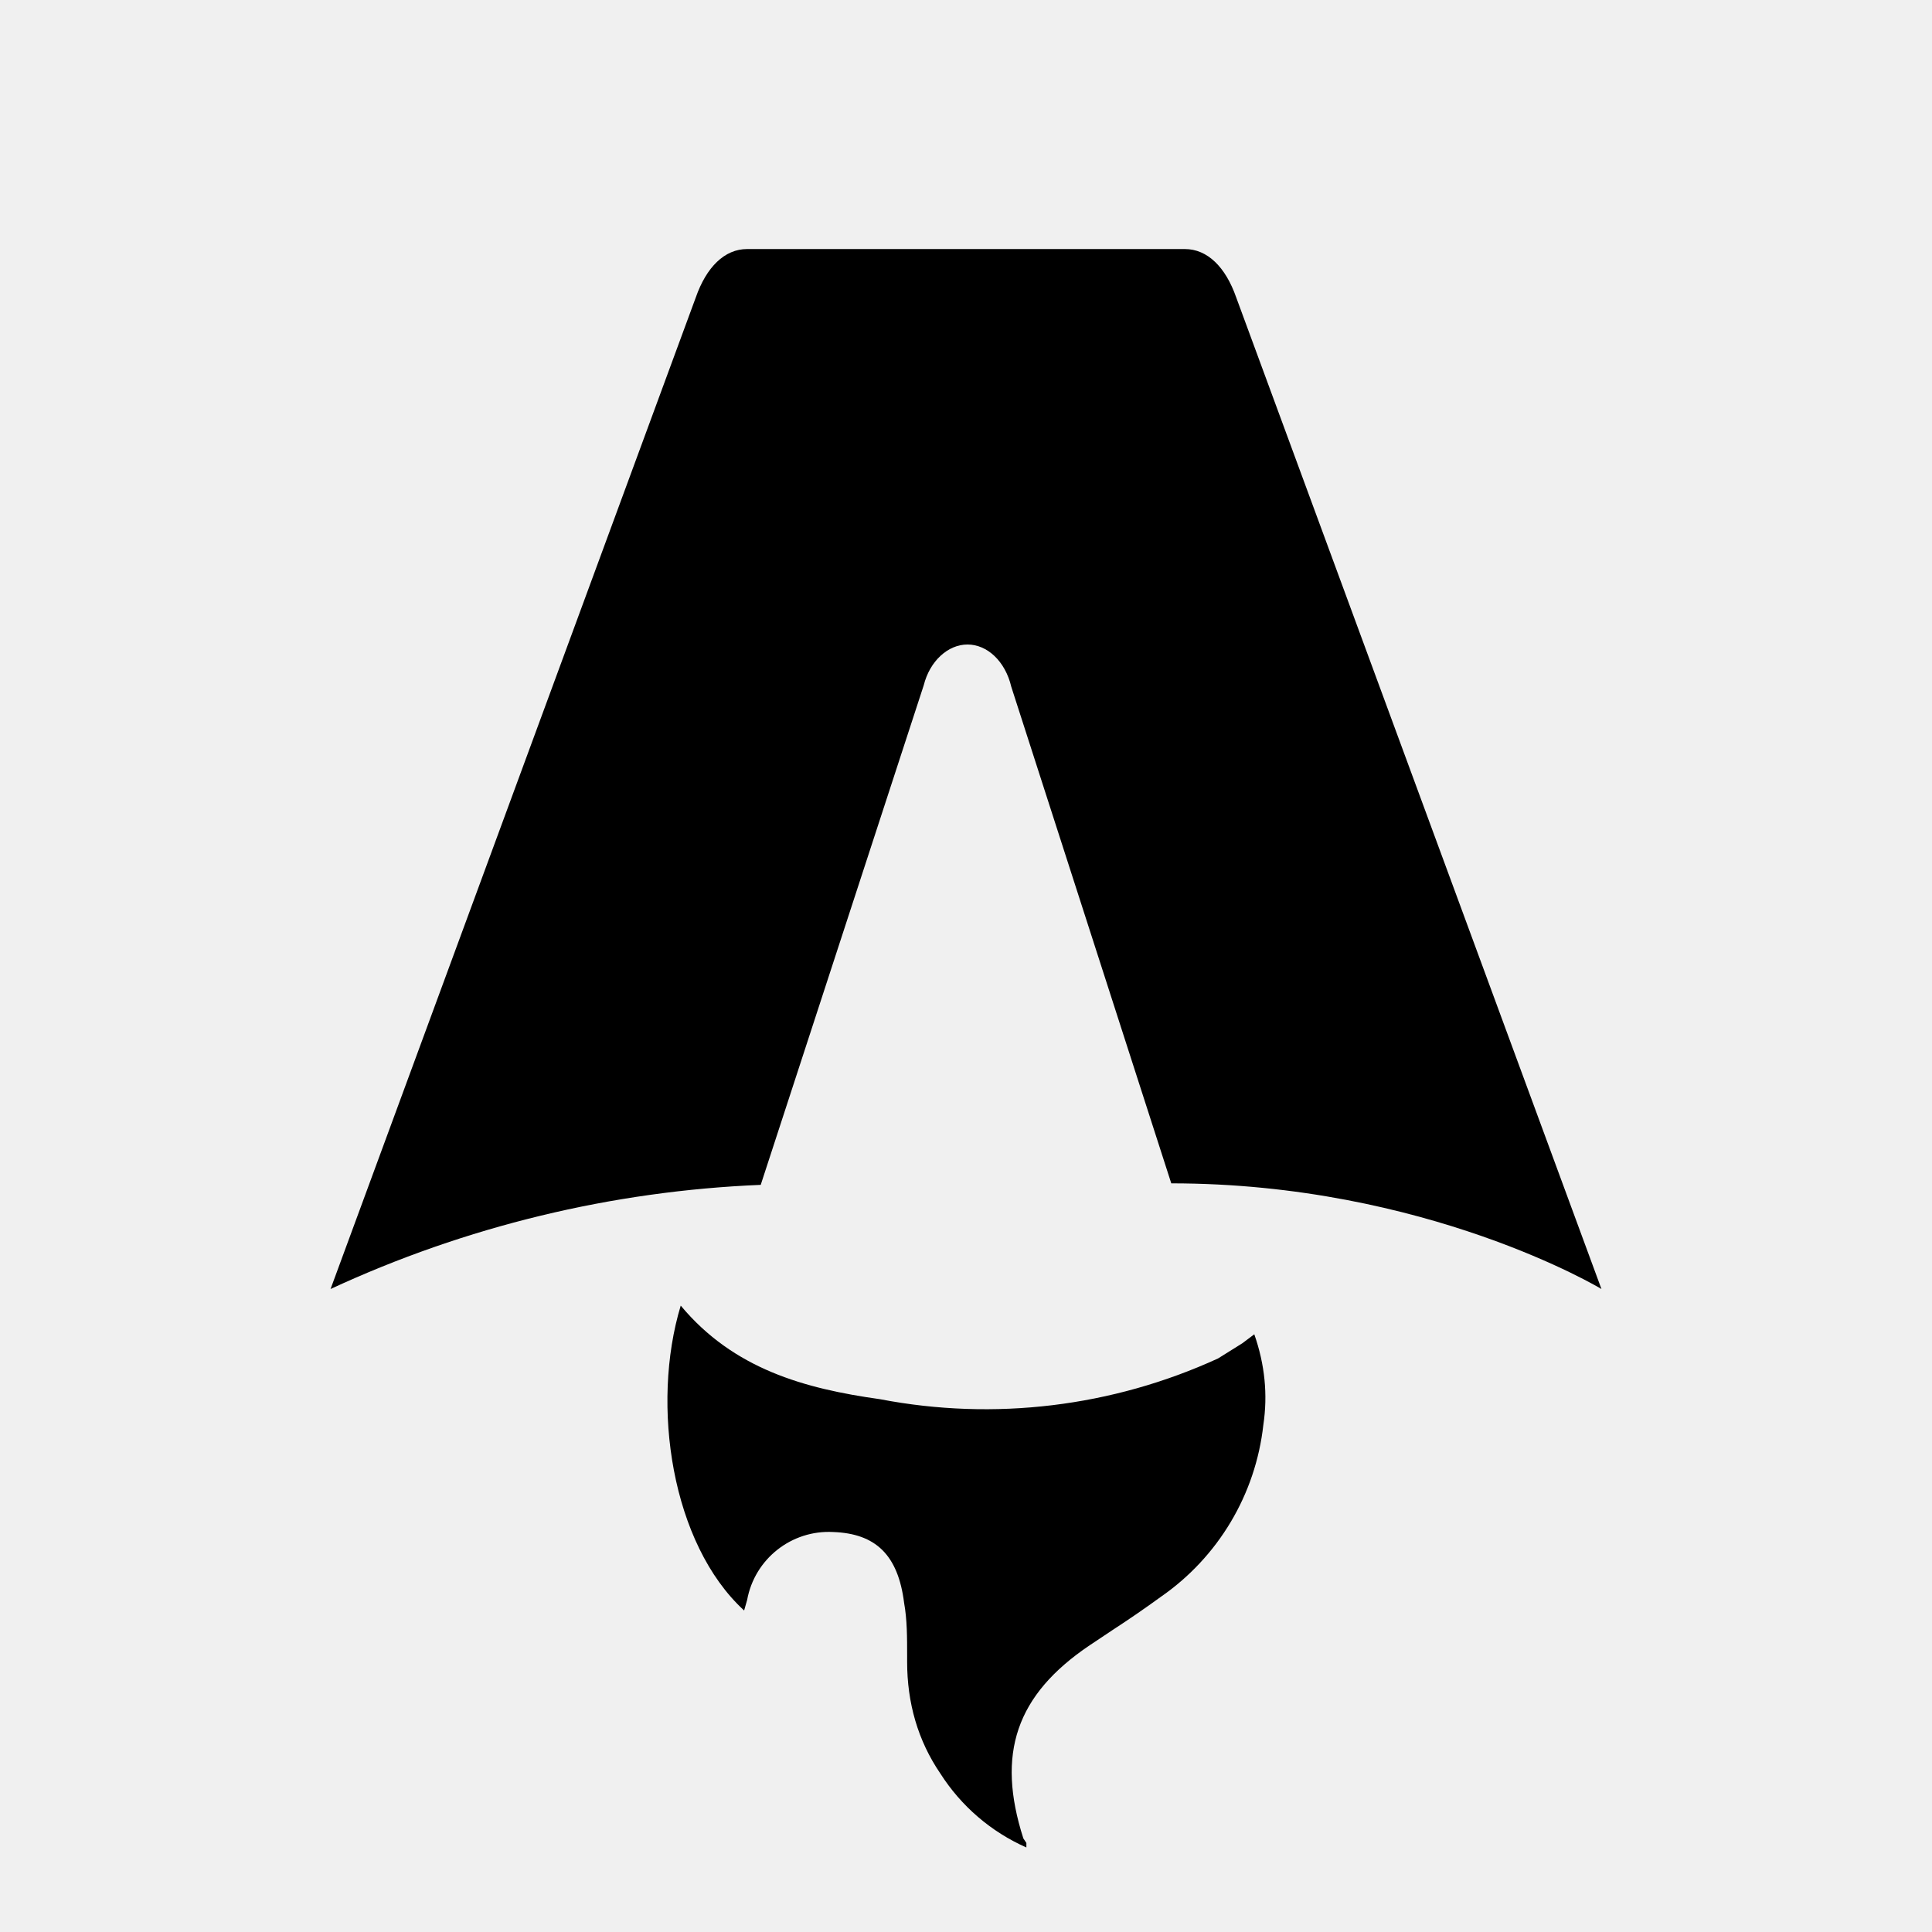
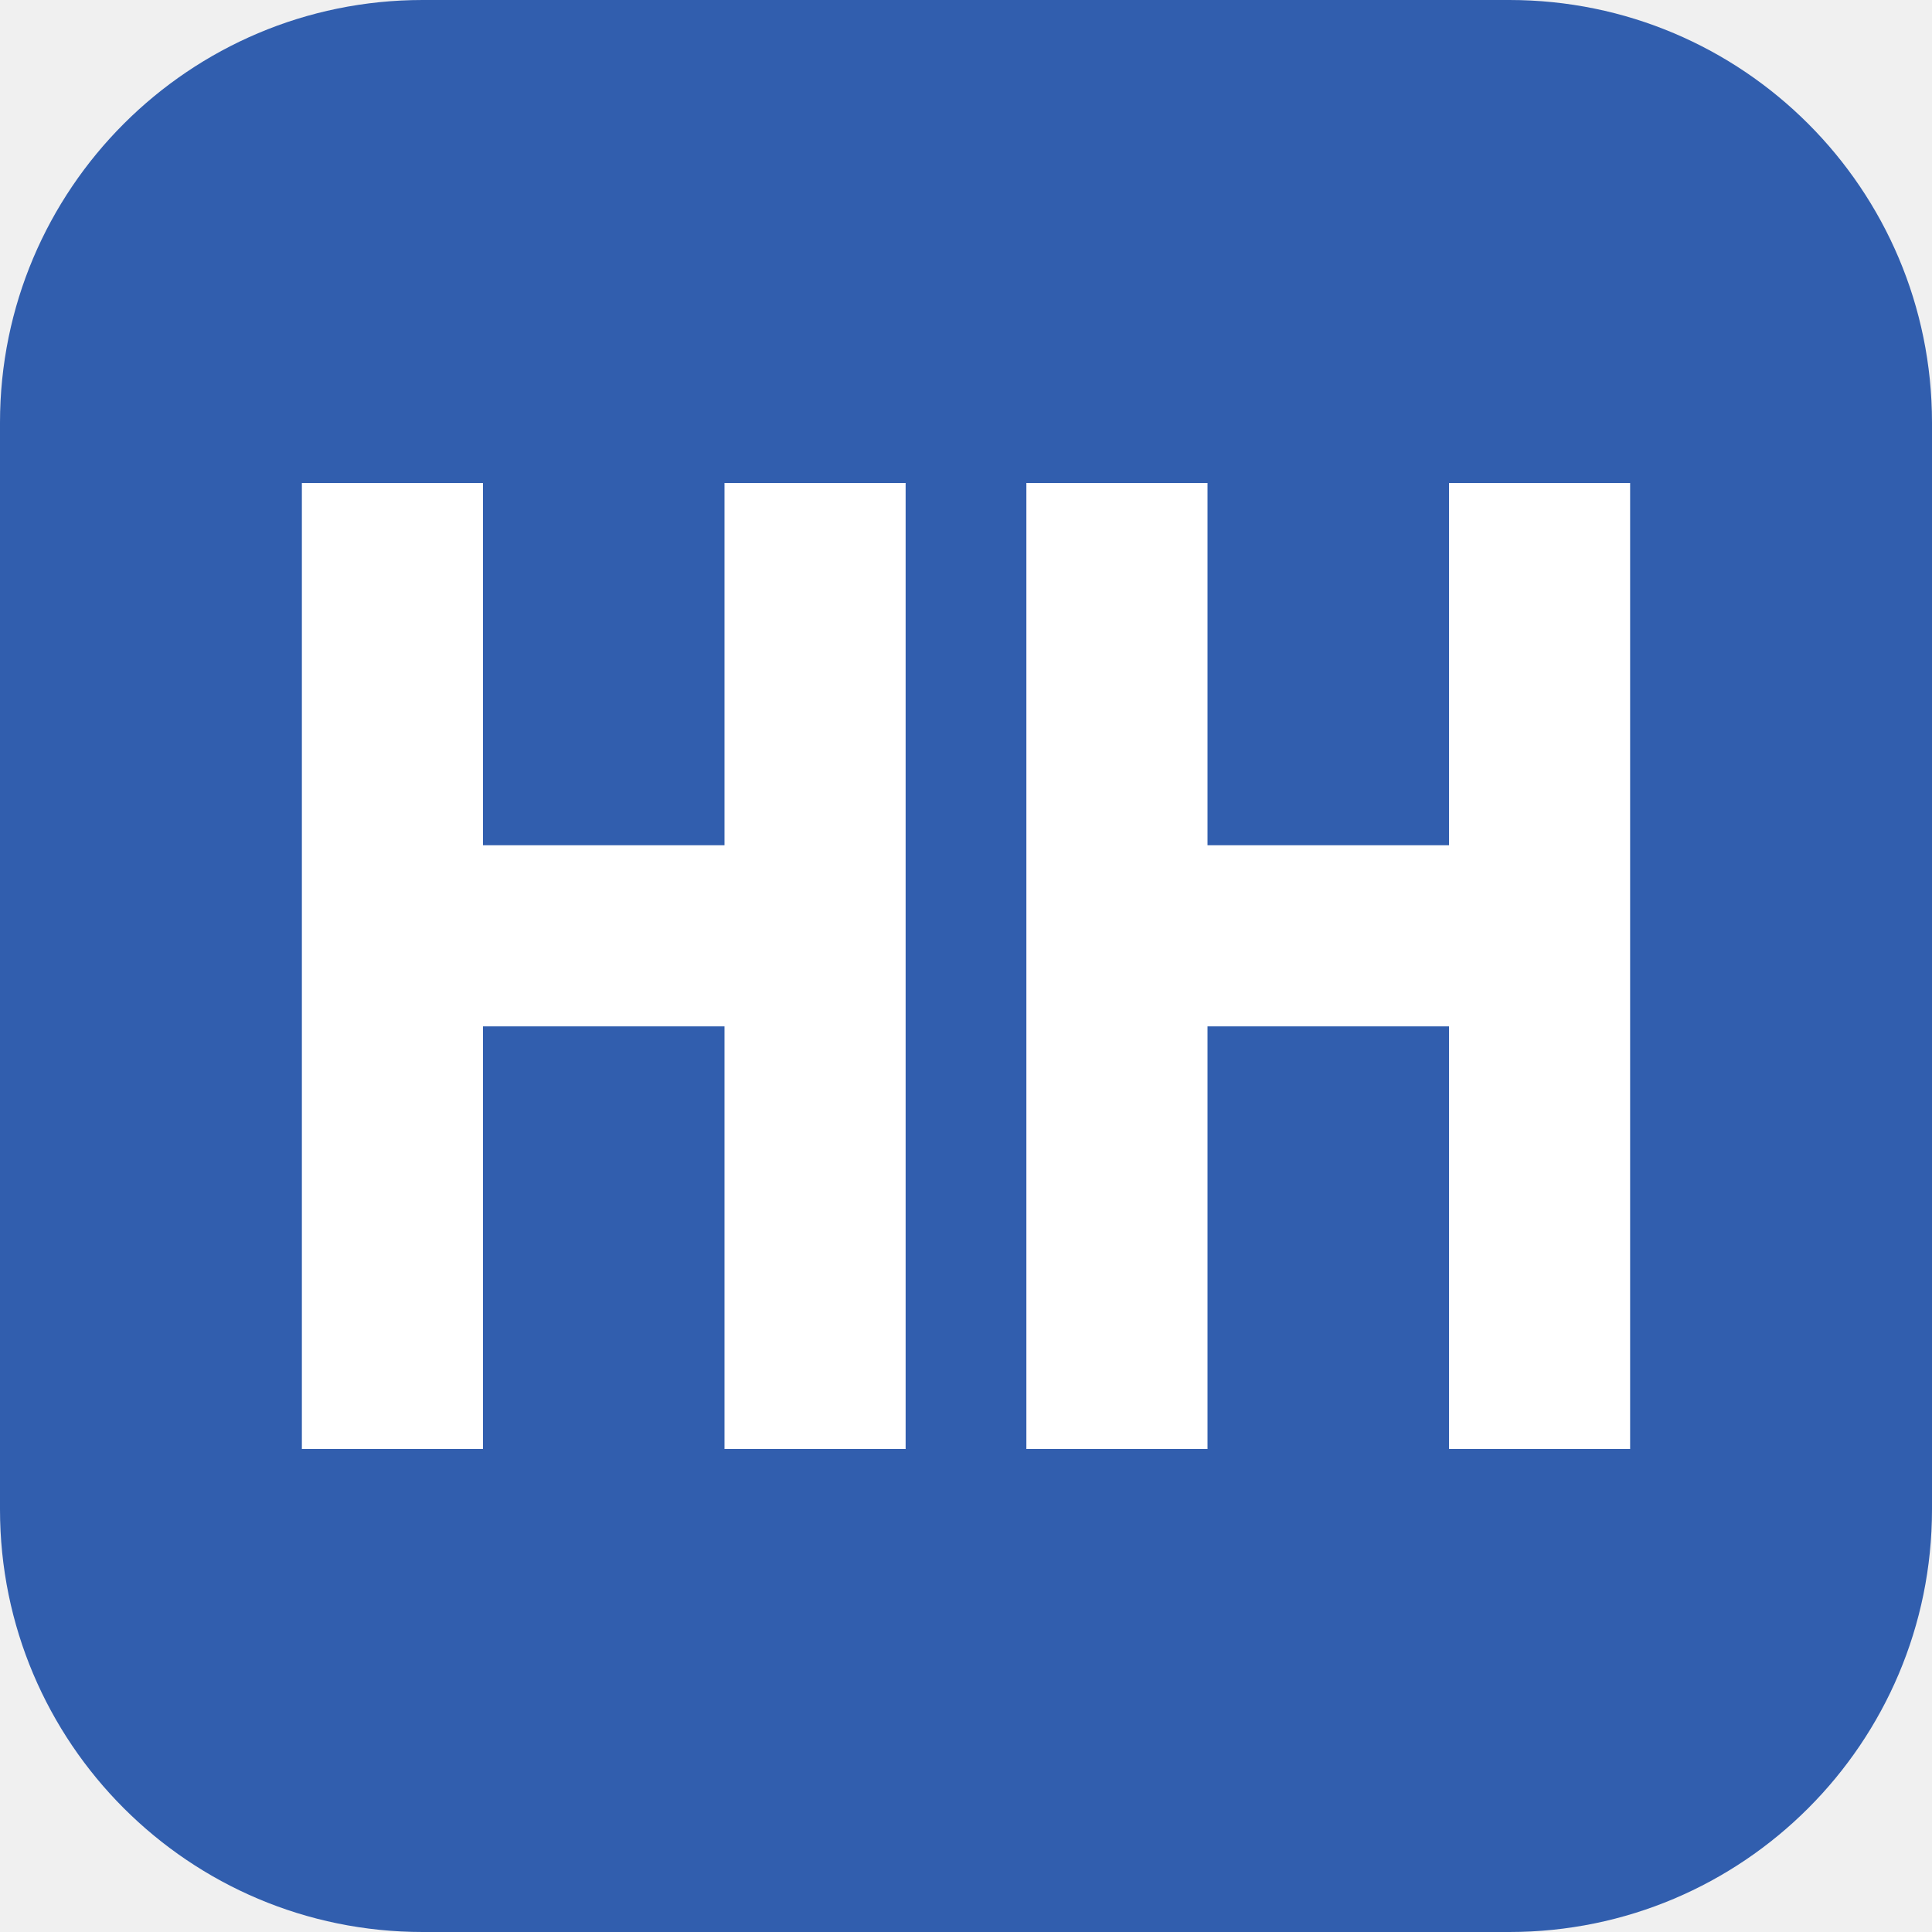
- <svg xmlns="http://www.w3.org/2000/svg" fill="none" viewBox="0 0 128 128">
-   <path d="M50.4 78.5a75.1 75.1 0 0 0-28.5 6.9l24.2-65.7c.7-2 1.9-3.2 3.4-3.2h29c1.5 0 2.7 1.2 3.4 3.2l24.2 65.7s-11.6-7-28.5-7L67 45.5c-.4-1.7-1.6-2.8-2.9-2.8-1.3 0-2.5 1.1-2.9 2.7L50.4 78.5Zm-1.1 28.2Zm-4.2-20.2c-2 6.6-.6 15.8 4.2 20.2a17.5 17.5 0 0 1 .2-.7 5.5 5.5 0 0 1 5.7-4.5c2.8.1 4.3 1.5 4.7 4.7.2 1.1.2 2.3.2 3.5v.4c0 2.7.7 5.2 2.2 7.4a13 13 0 0 0 5.7 4.9v-.3l-.2-.3c-1.8-5.6-.5-9.5 4.4-12.8l1.5-1a73 73 0 0 0 3.2-2.2 16 16 0 0 0 6.8-11.4c.3-2 .1-4-.6-6l-.8.6-1.6 1a37 37 0 0 1-22.4 2.7c-5-.7-9.7-2-13.2-6.2Z" />
-   <style>
-         path { fill: #000; }
-         @media (prefers-color-scheme: dark) {
-             path { fill: #FFF; }
-         }
-     </style>
+ <svg xmlns="http://www.w3.org/2000/svg" viewBox="0 0 32 32">
+   <rect width="32" height="32" rx="7" fill="#315eae" />
+   <path fill="#fff" d="M5 8h3v6h4V8h3v16h-3v-7H8v7H5zm12 0h3v6h4V8h3v16h-3v-7h-4v7h-3z" />
</svg>
